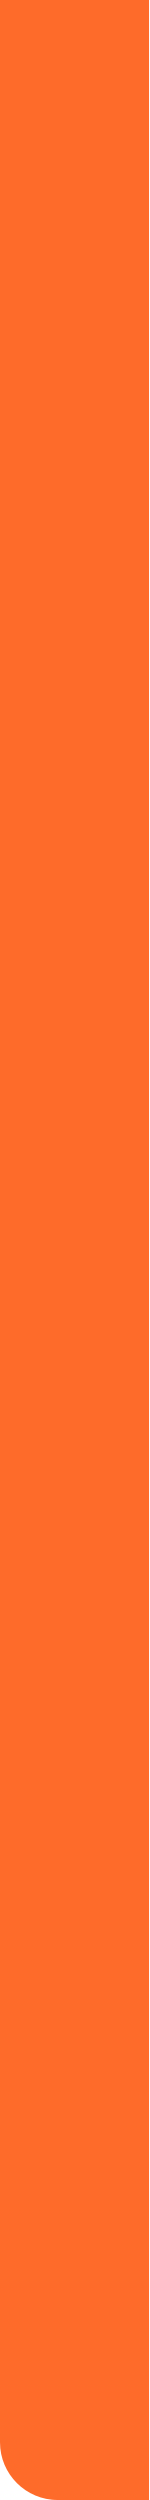
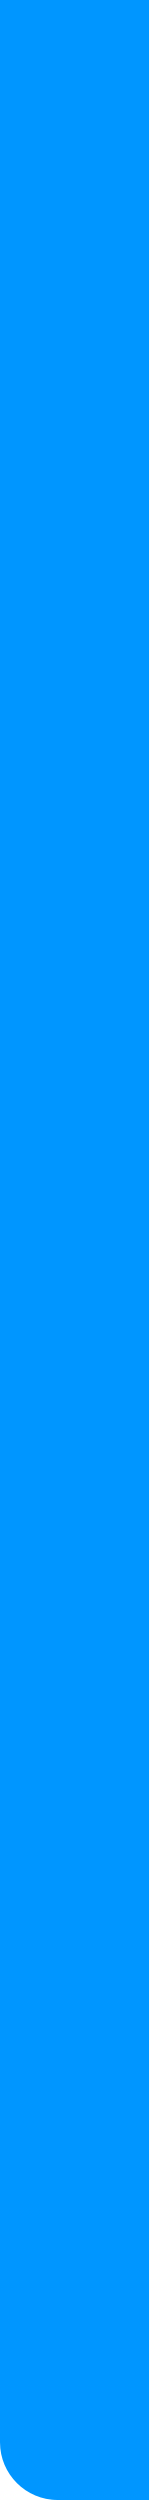
<svg xmlns="http://www.w3.org/2000/svg" id="Layer_2" data-name="Layer 2" viewBox="0 0 31 520">
  <defs>
-     <style>.cls-1{fill:#fe6b2a;}</style>
+     <style>.cls-1{fill:#0096FF;}</style>
  </defs>
  <path class="cls-1" d="M0,0H19A12,12,0,0,1,31,12V520a0,0,0,0,1,0,0H0a0,0,0,0,1,0,0V0A0,0,0,0,1,0,0Z" transform="translate(31 520) rotate(-180)" />
</svg>
